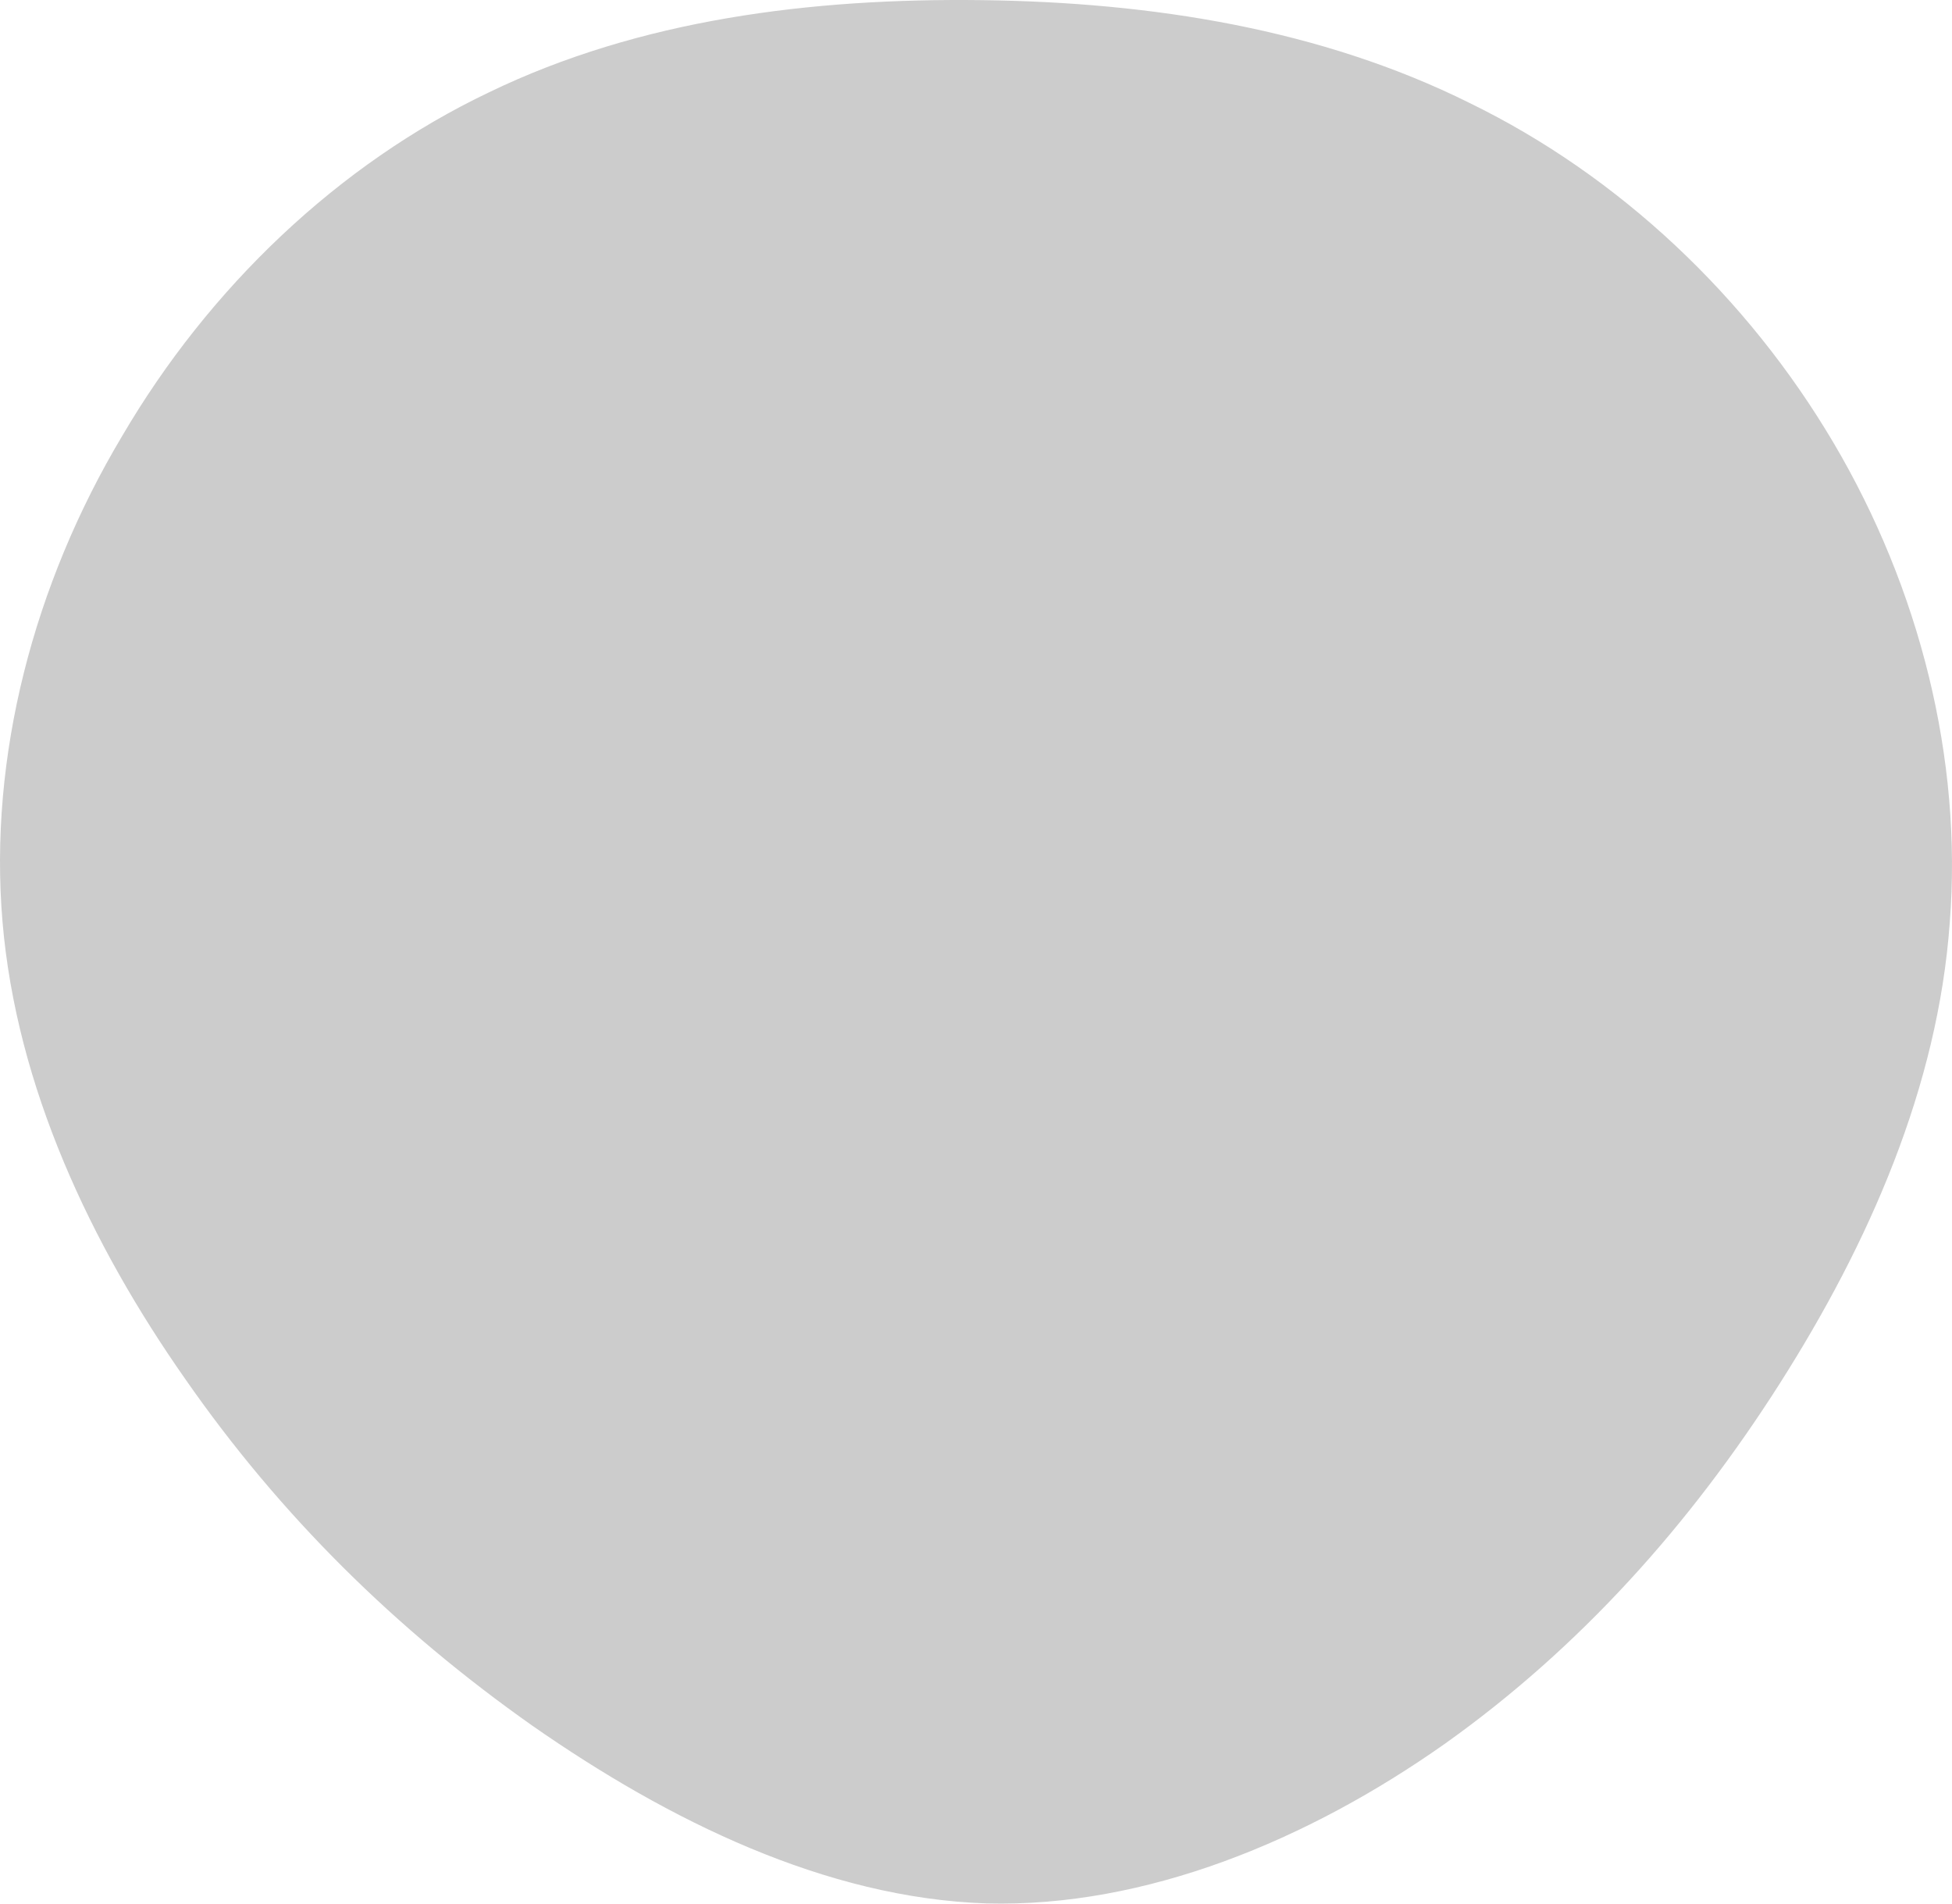
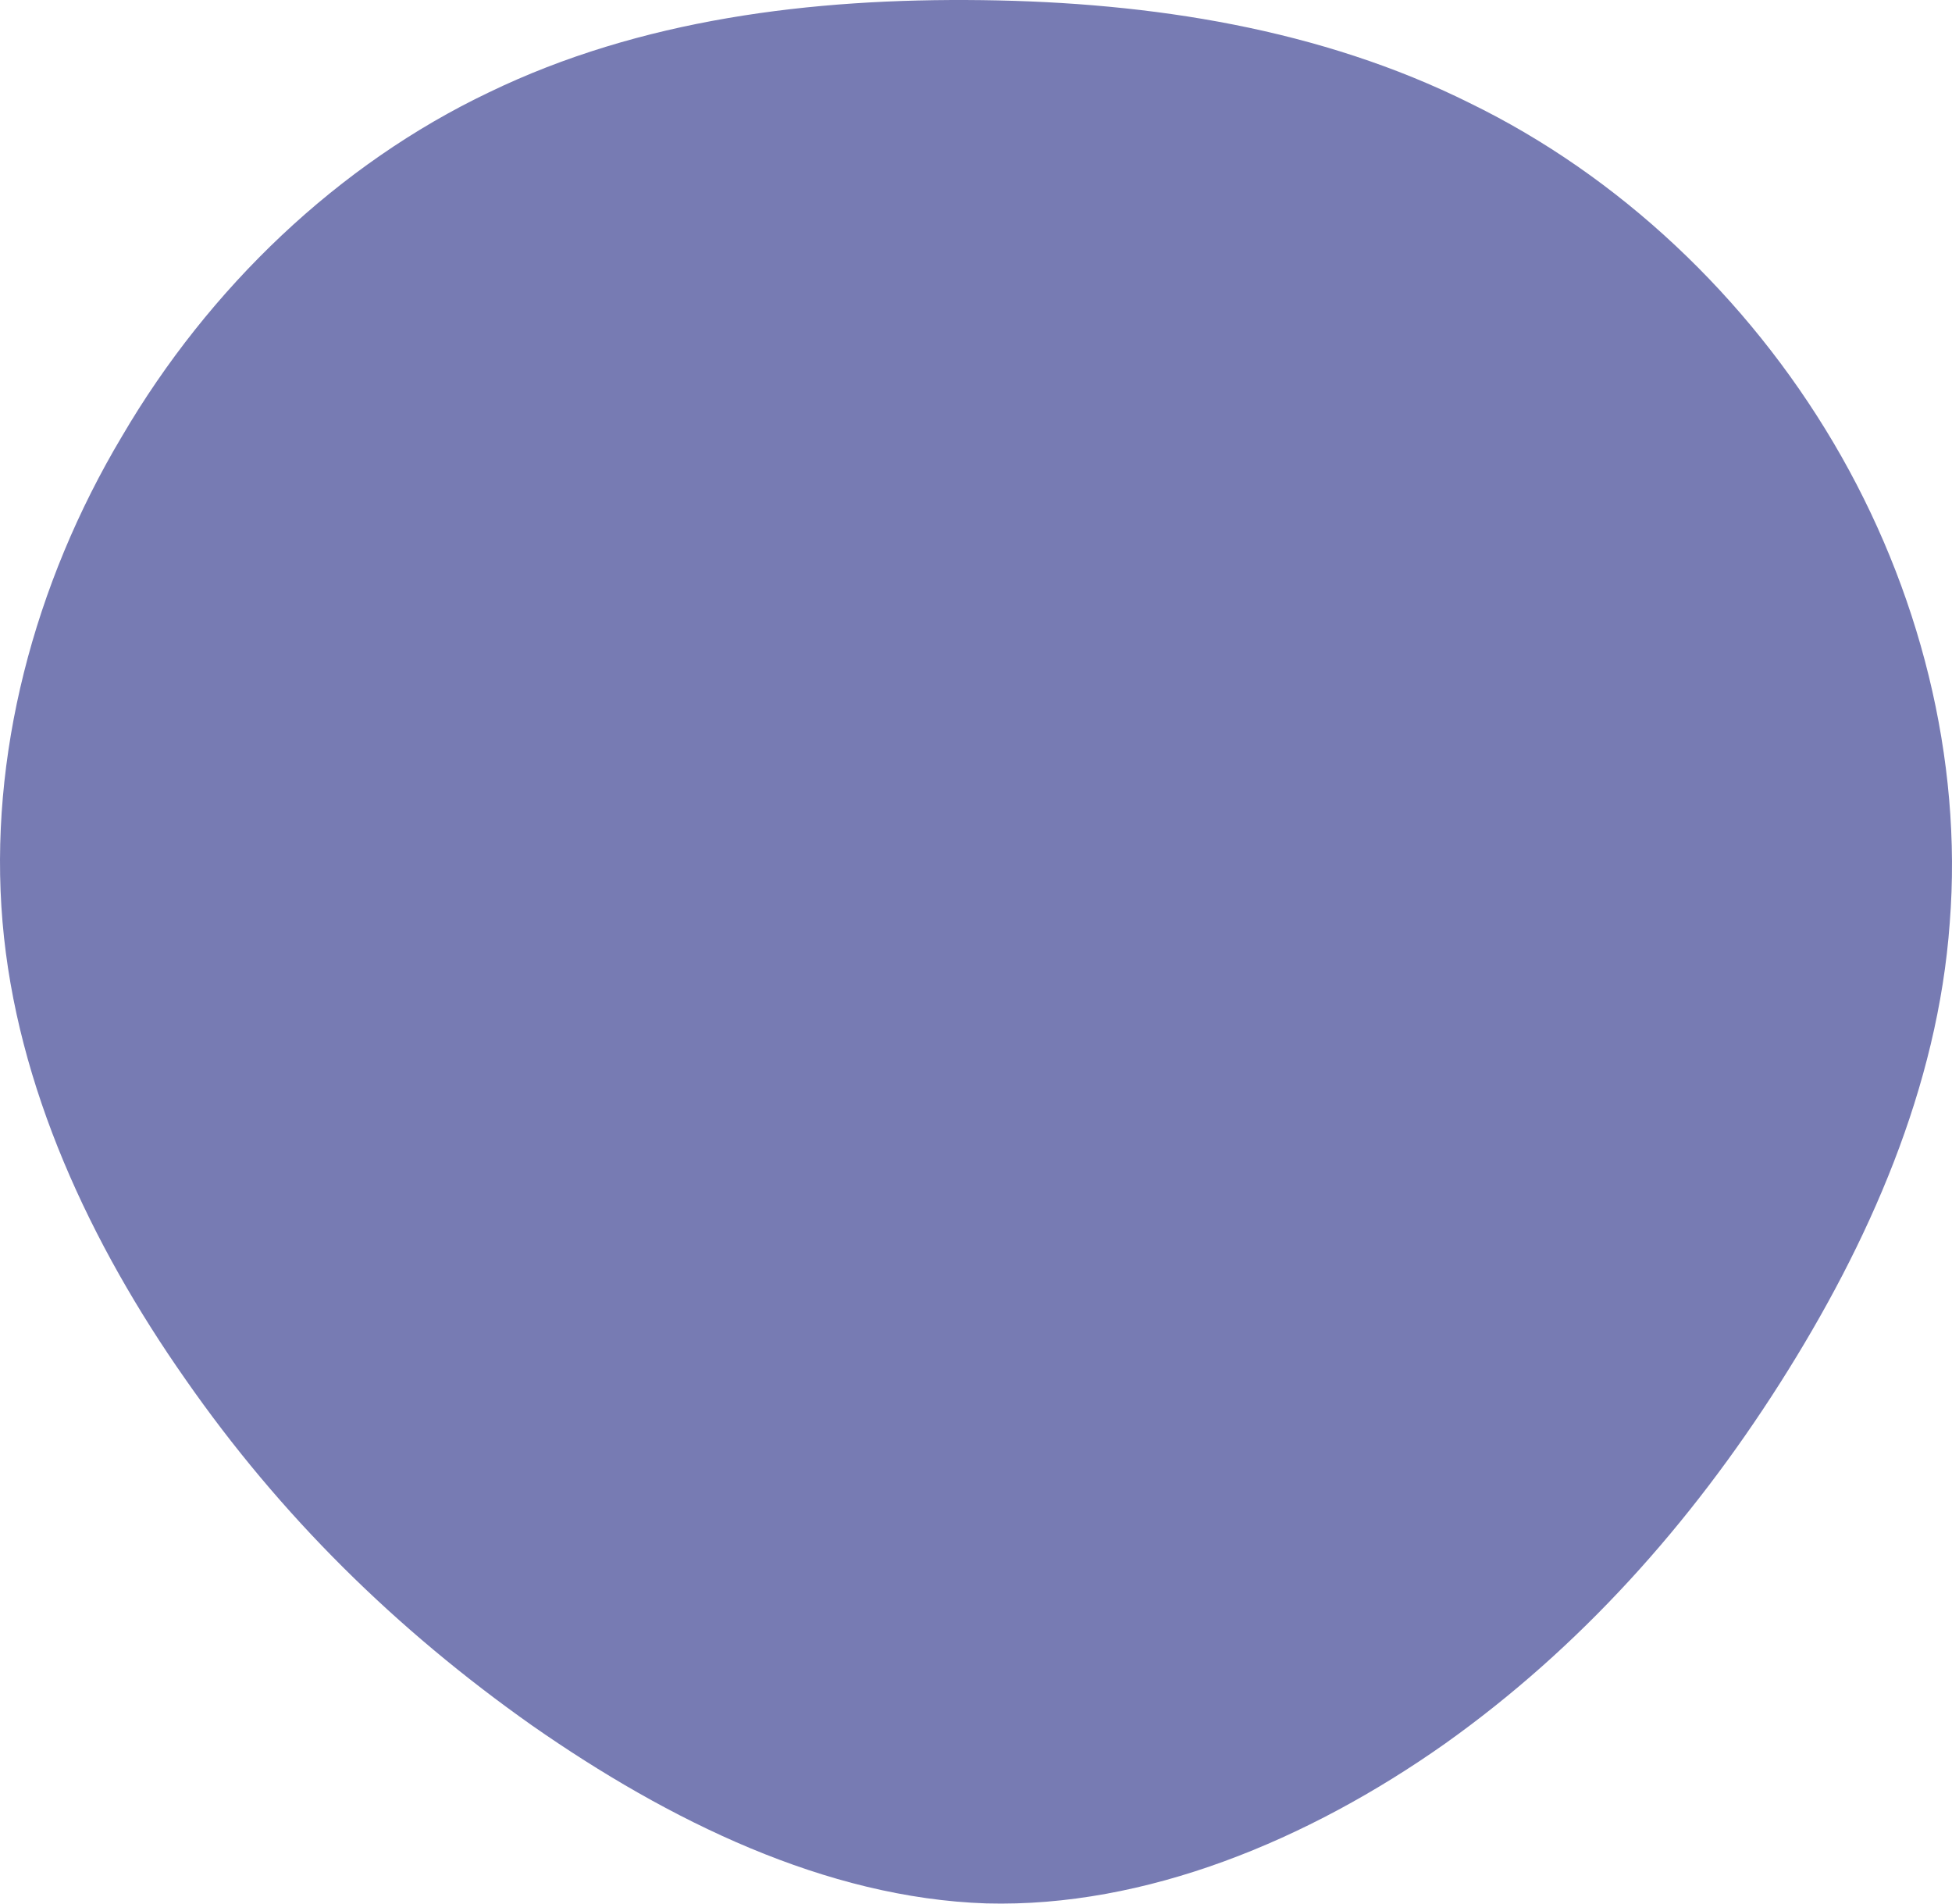
<svg xmlns="http://www.w3.org/2000/svg" width="360" height="351" viewBox="0 0 360 351" fill="none">
-   <path d="M271.044 18.996C298.639 32.433 322.262 54.762 338.144 81.635C354.025 108.509 361.966 139.927 359.584 170.16C357.4 200.393 344.695 229.243 328.218 255.128C311.741 281.014 291.492 303.738 266.478 321.522C241.266 339.306 211.29 351.755 181.909 350.964C152.33 349.976 123.346 335.749 98.134 318.163C72.922 300.379 51.681 279.433 34.211 254.338C16.741 229.44 3.043 200.393 0.463 169.963C-2.118 139.532 6.22 107.719 22.498 80.45C38.578 52.983 62.401 30.259 90.193 17.02C117.986 3.583 149.551 -0.369 181.115 0.026C212.481 0.422 243.649 5.362 271.044 18.996Z" fill="#CCCCCC" />
+   <path d="M271.044 18.996C298.639 32.433 322.262 54.762 338.144 81.635C354.025 108.509 361.966 139.927 359.584 170.16C357.4 200.393 344.695 229.243 328.218 255.128C311.741 281.014 291.492 303.738 266.478 321.522C241.266 339.306 211.29 351.755 181.909 350.964C152.33 349.976 123.346 335.749 98.134 318.163C72.922 300.379 51.681 279.433 34.211 254.338C16.741 229.44 3.043 200.393 0.463 169.963C-2.118 139.532 6.22 107.719 22.498 80.45C38.578 52.983 62.401 30.259 90.193 17.02C117.986 3.583 149.551 -0.369 181.115 0.026C212.481 0.422 243.649 5.362 271.044 18.996Z" fill="#777BB3" />
</svg>
